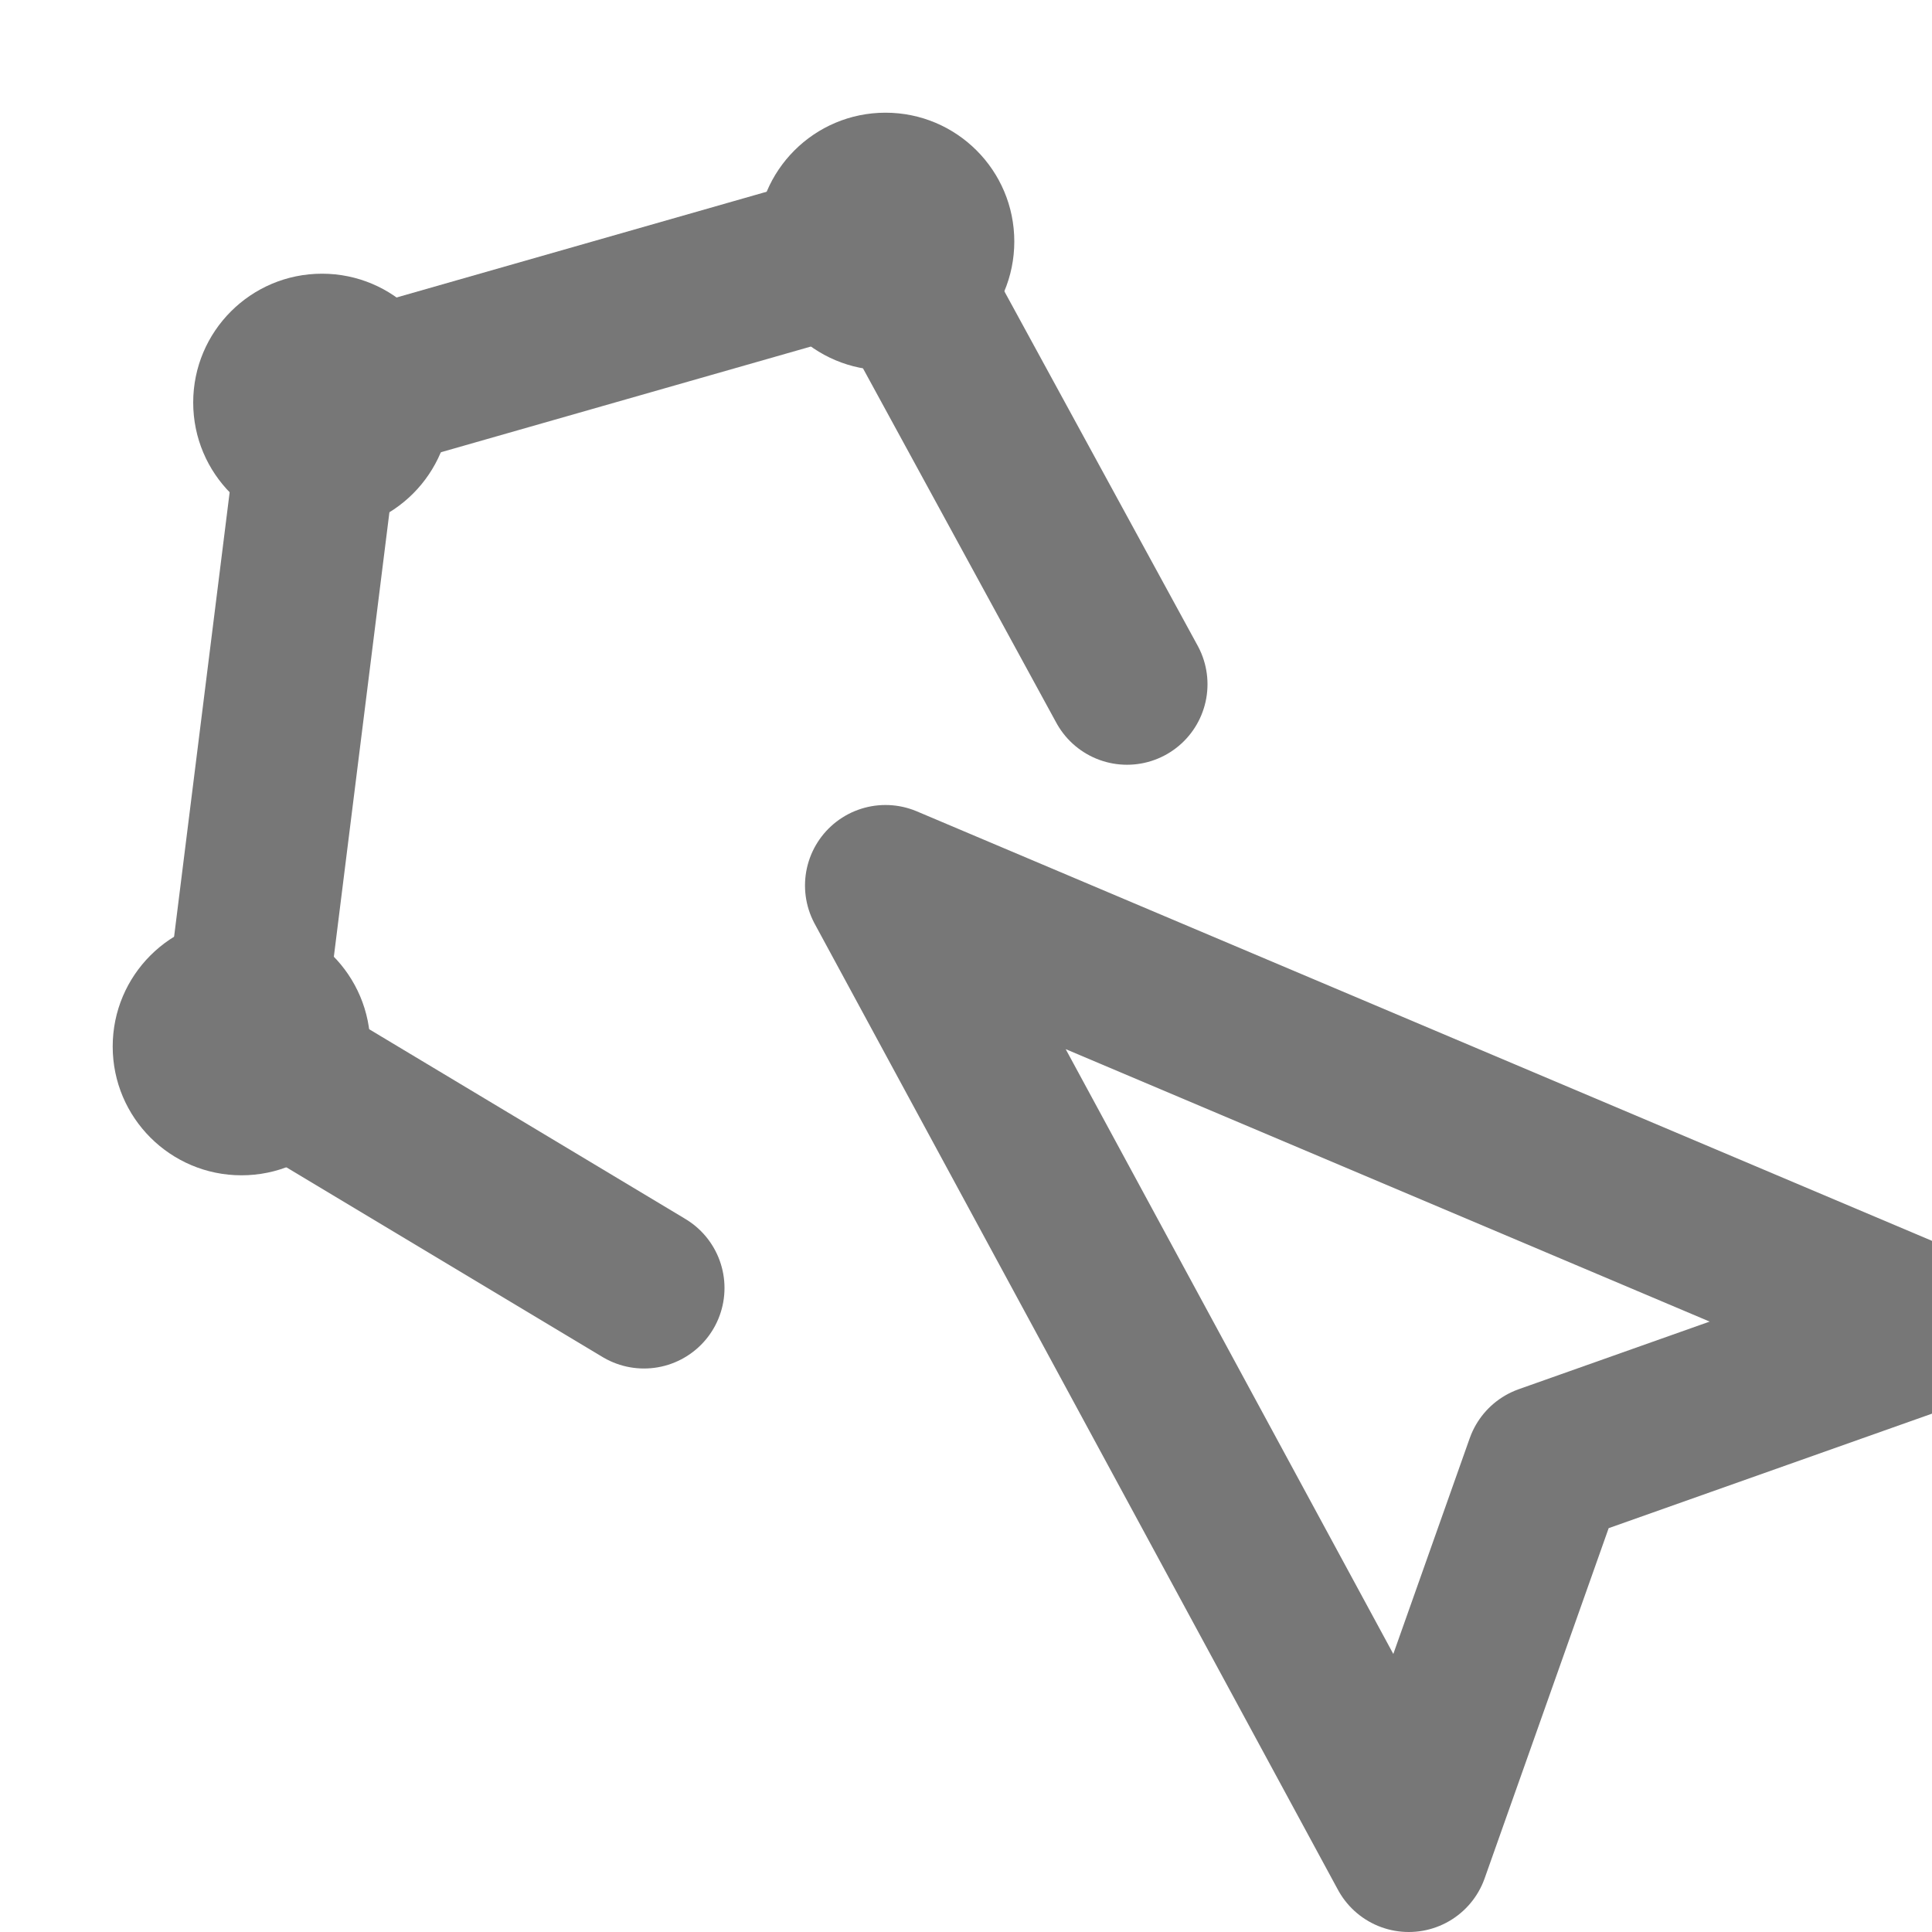
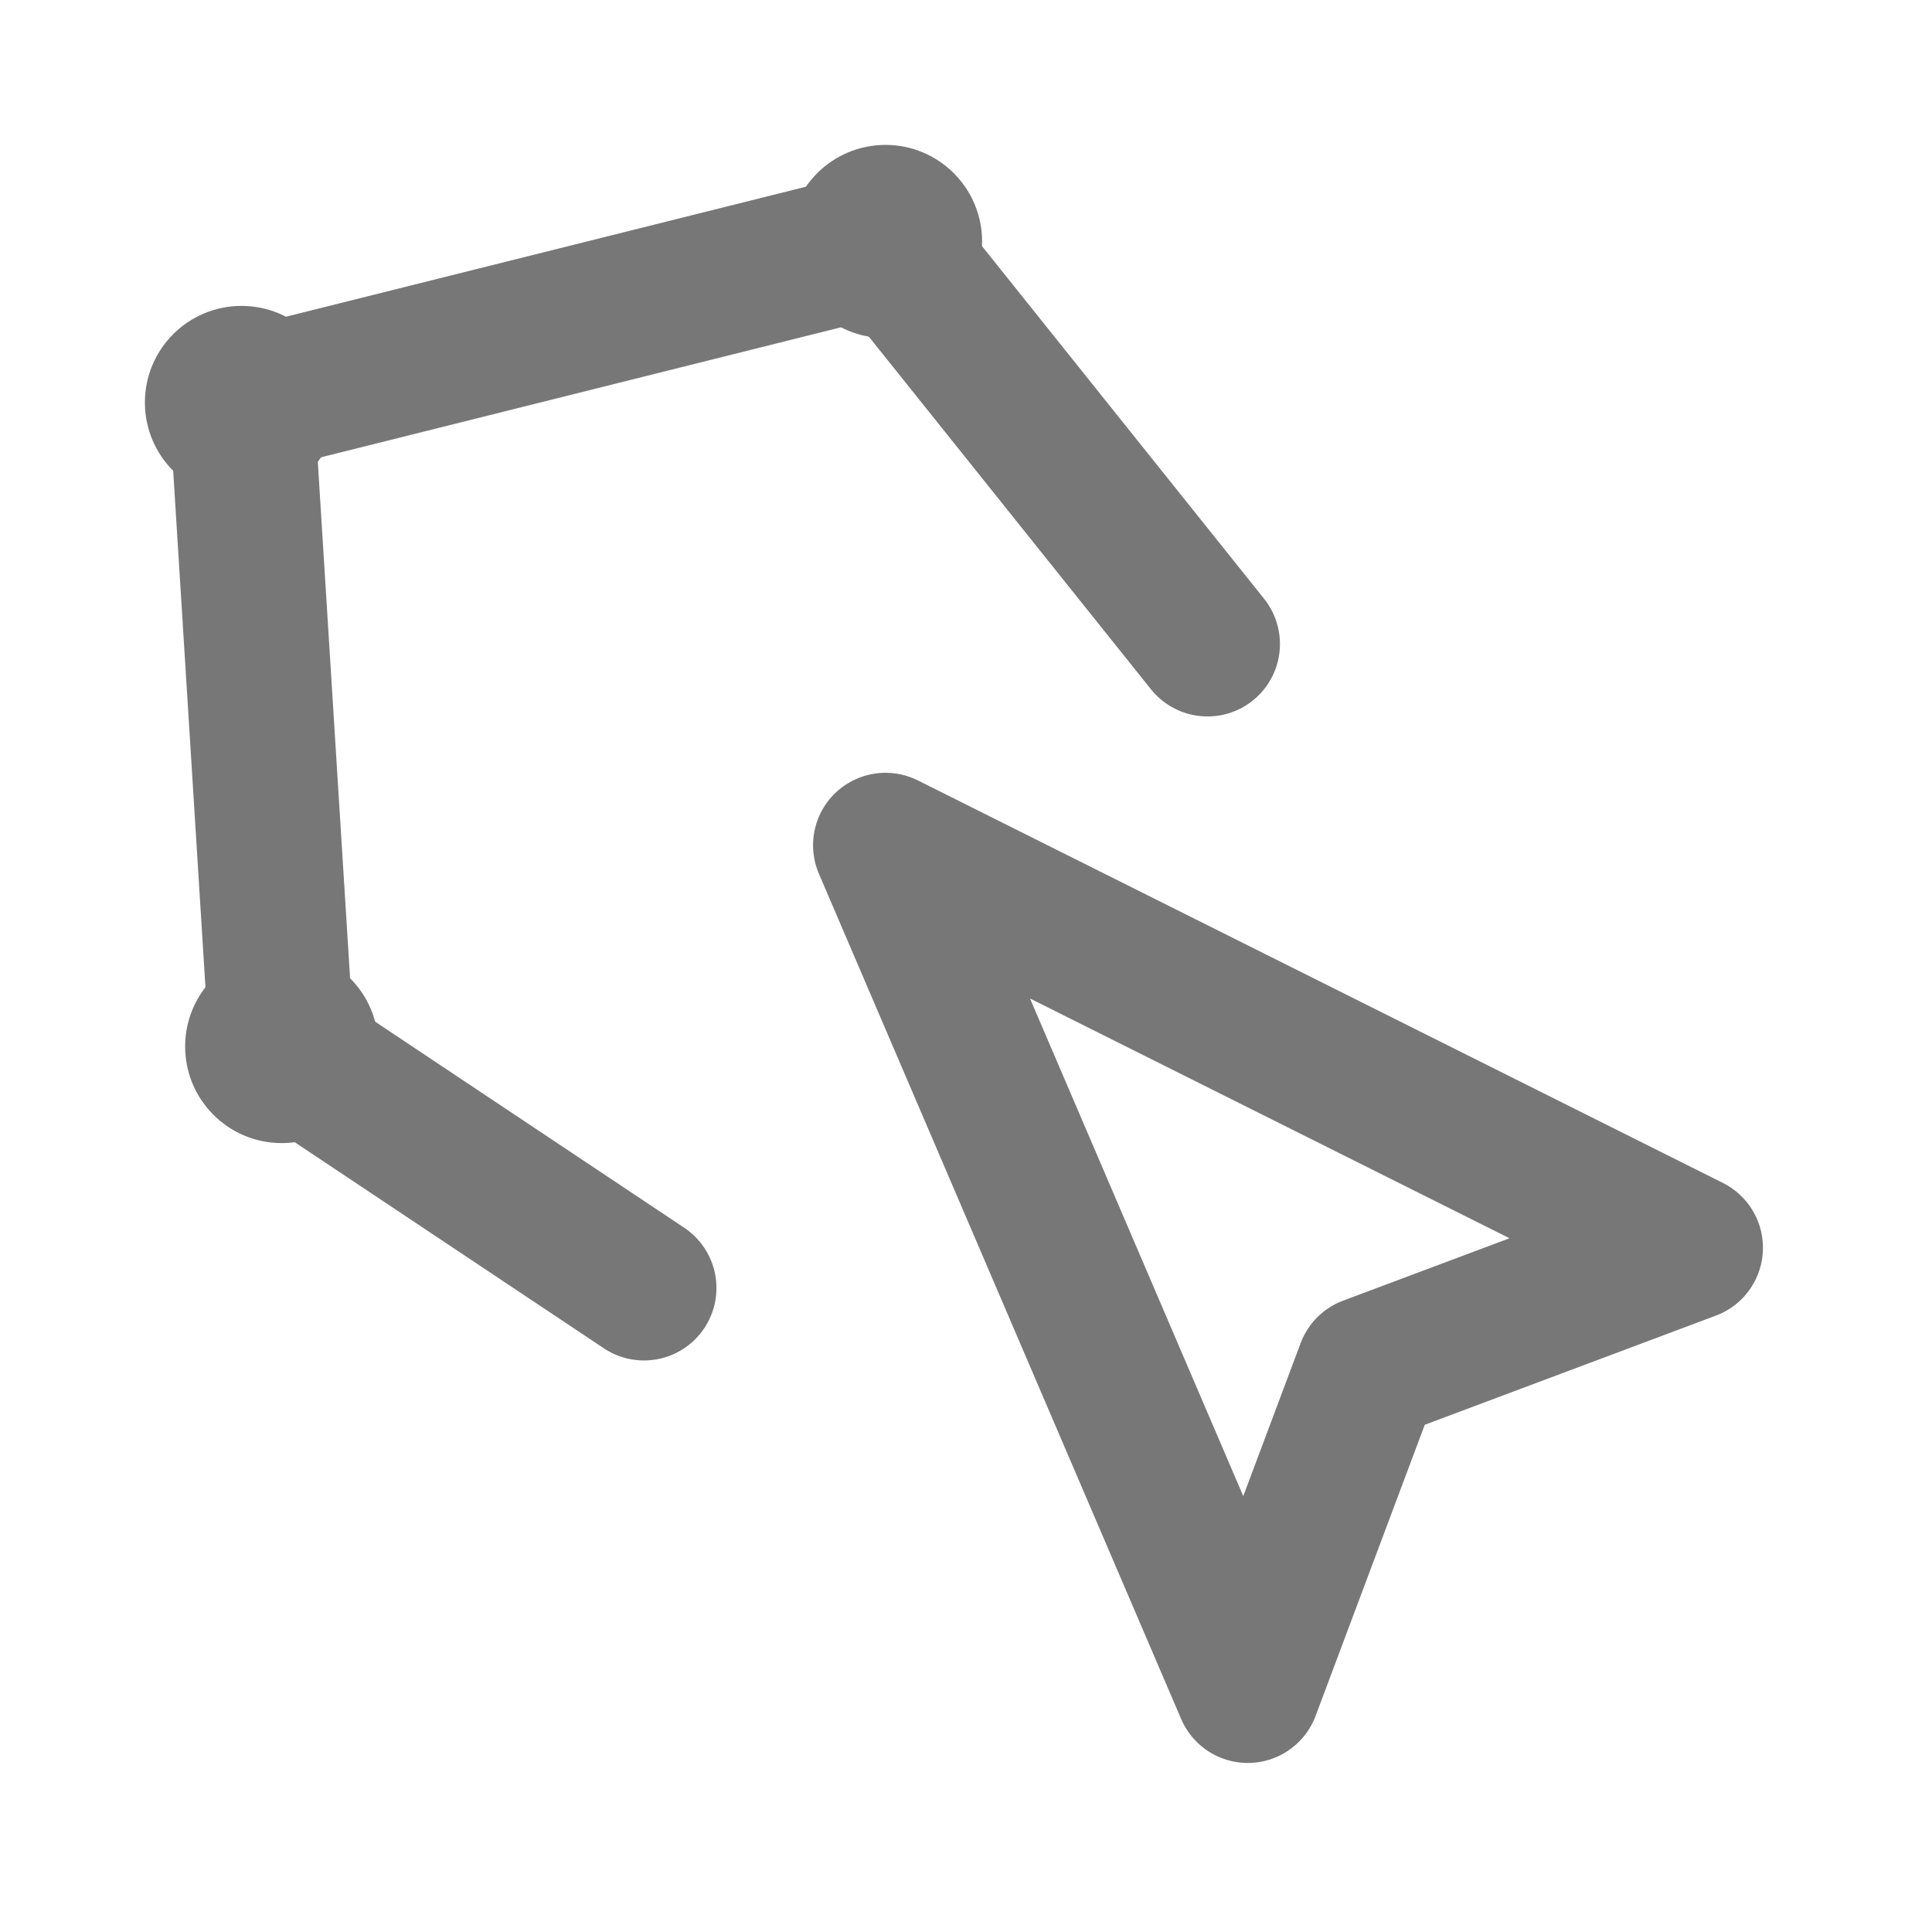
<svg xmlns="http://www.w3.org/2000/svg" width="24" height="24" viewBox="0 0 24 24" fill="none">
-   <path d="M4 5L11 3L14 8.5" stroke="#777777" stroke-width="2" stroke-linecap="round" stroke-linejoin="round" />
-   <path d="M4 5L3 13L8 16" stroke="#777777" stroke-width="2" stroke-linecap="round" stroke-linejoin="round" />
-   <circle cx="4" cy="5" r="1.6" fill="#777777" />
-   <circle cx="11" cy="3" r="1.6" fill="#777777" />
-   <circle cx="3" cy="13" r="1.6" fill="#777777" />
-   <path d="M11 11L17.5 23L19.2 18.2L24 16.5L11 11Z" stroke="#777777" stroke-width="2" stroke-linecap="round" stroke-linejoin="round" />
+   <g stroke="#777777" stroke-width="1.8" stroke-linecap="round" stroke-linejoin="round">
+     <path d="M3 5L11 3L15 8M3 5L3.5 13L8 16" />
+     <path d="M11 10.5L15.5 21L17 17L21 15.5Z" />
+   </g>
+   <g fill="#777777">
+     <circle cx="3" cy="5" r="1.2" />
+     <circle cx="11" cy="3" r="1.2" />
+     <circle cx="3.5" cy="13" r="1.2" />
+   </g>
</svg>
